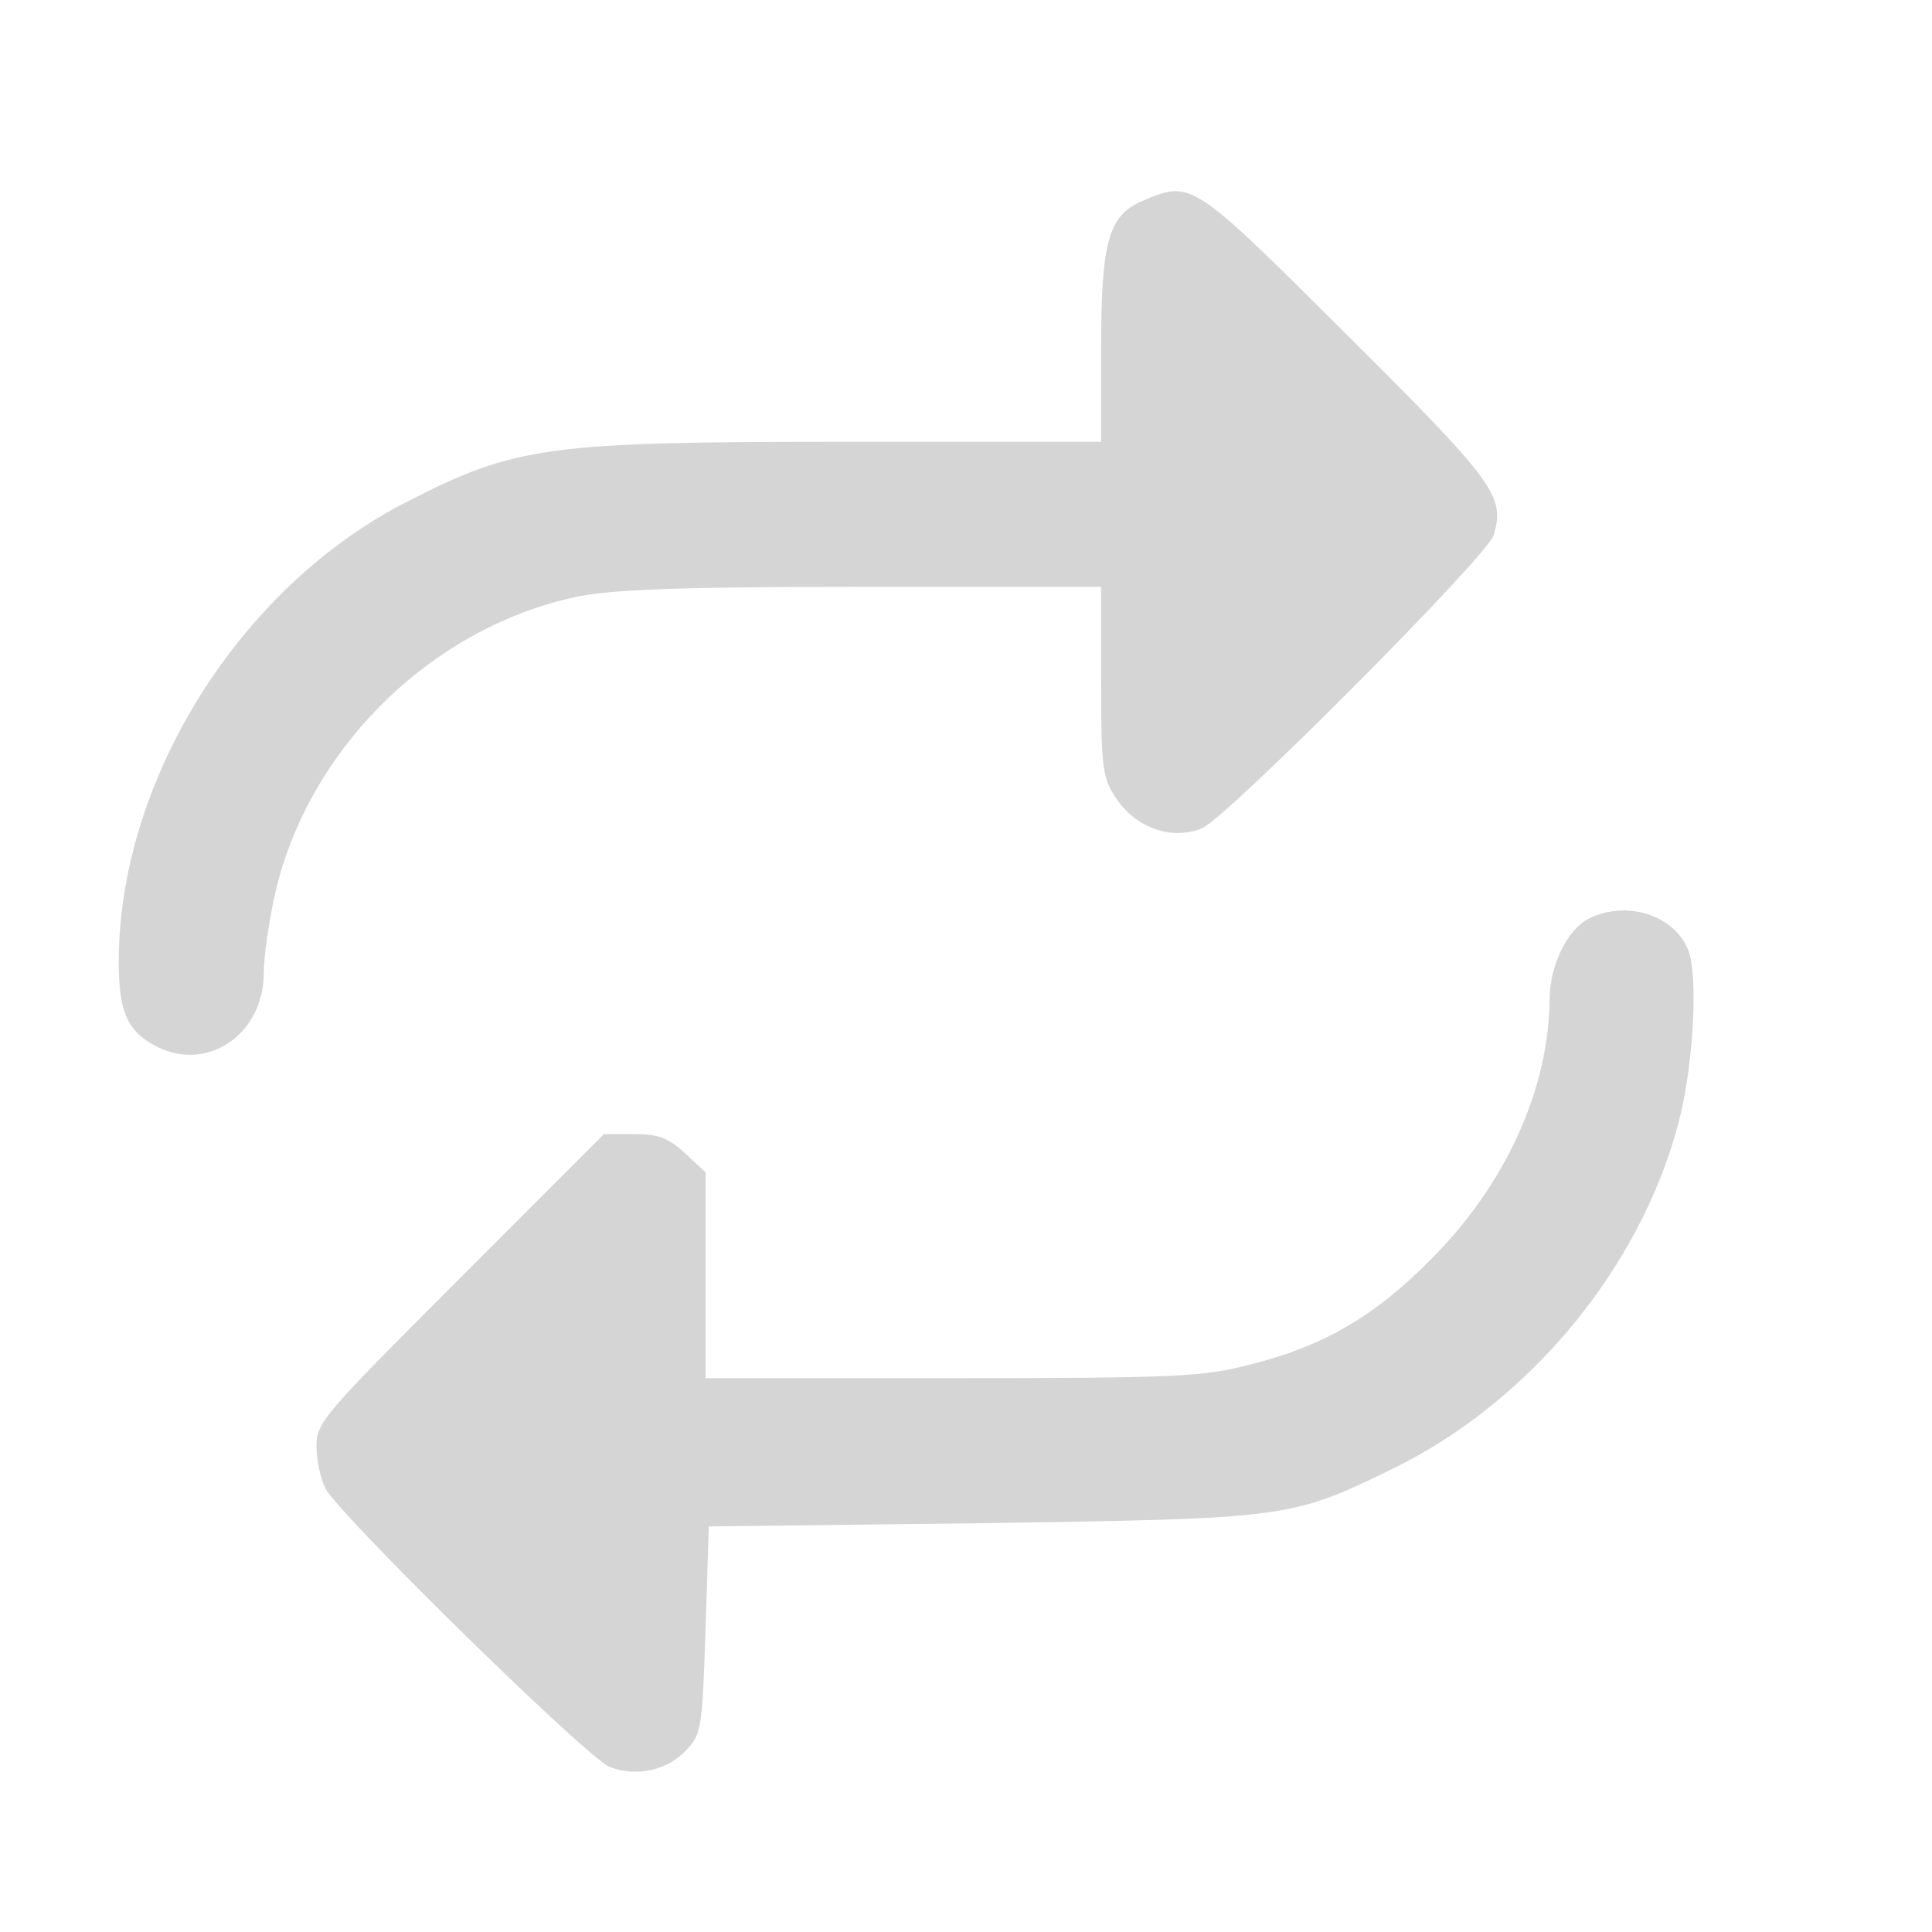
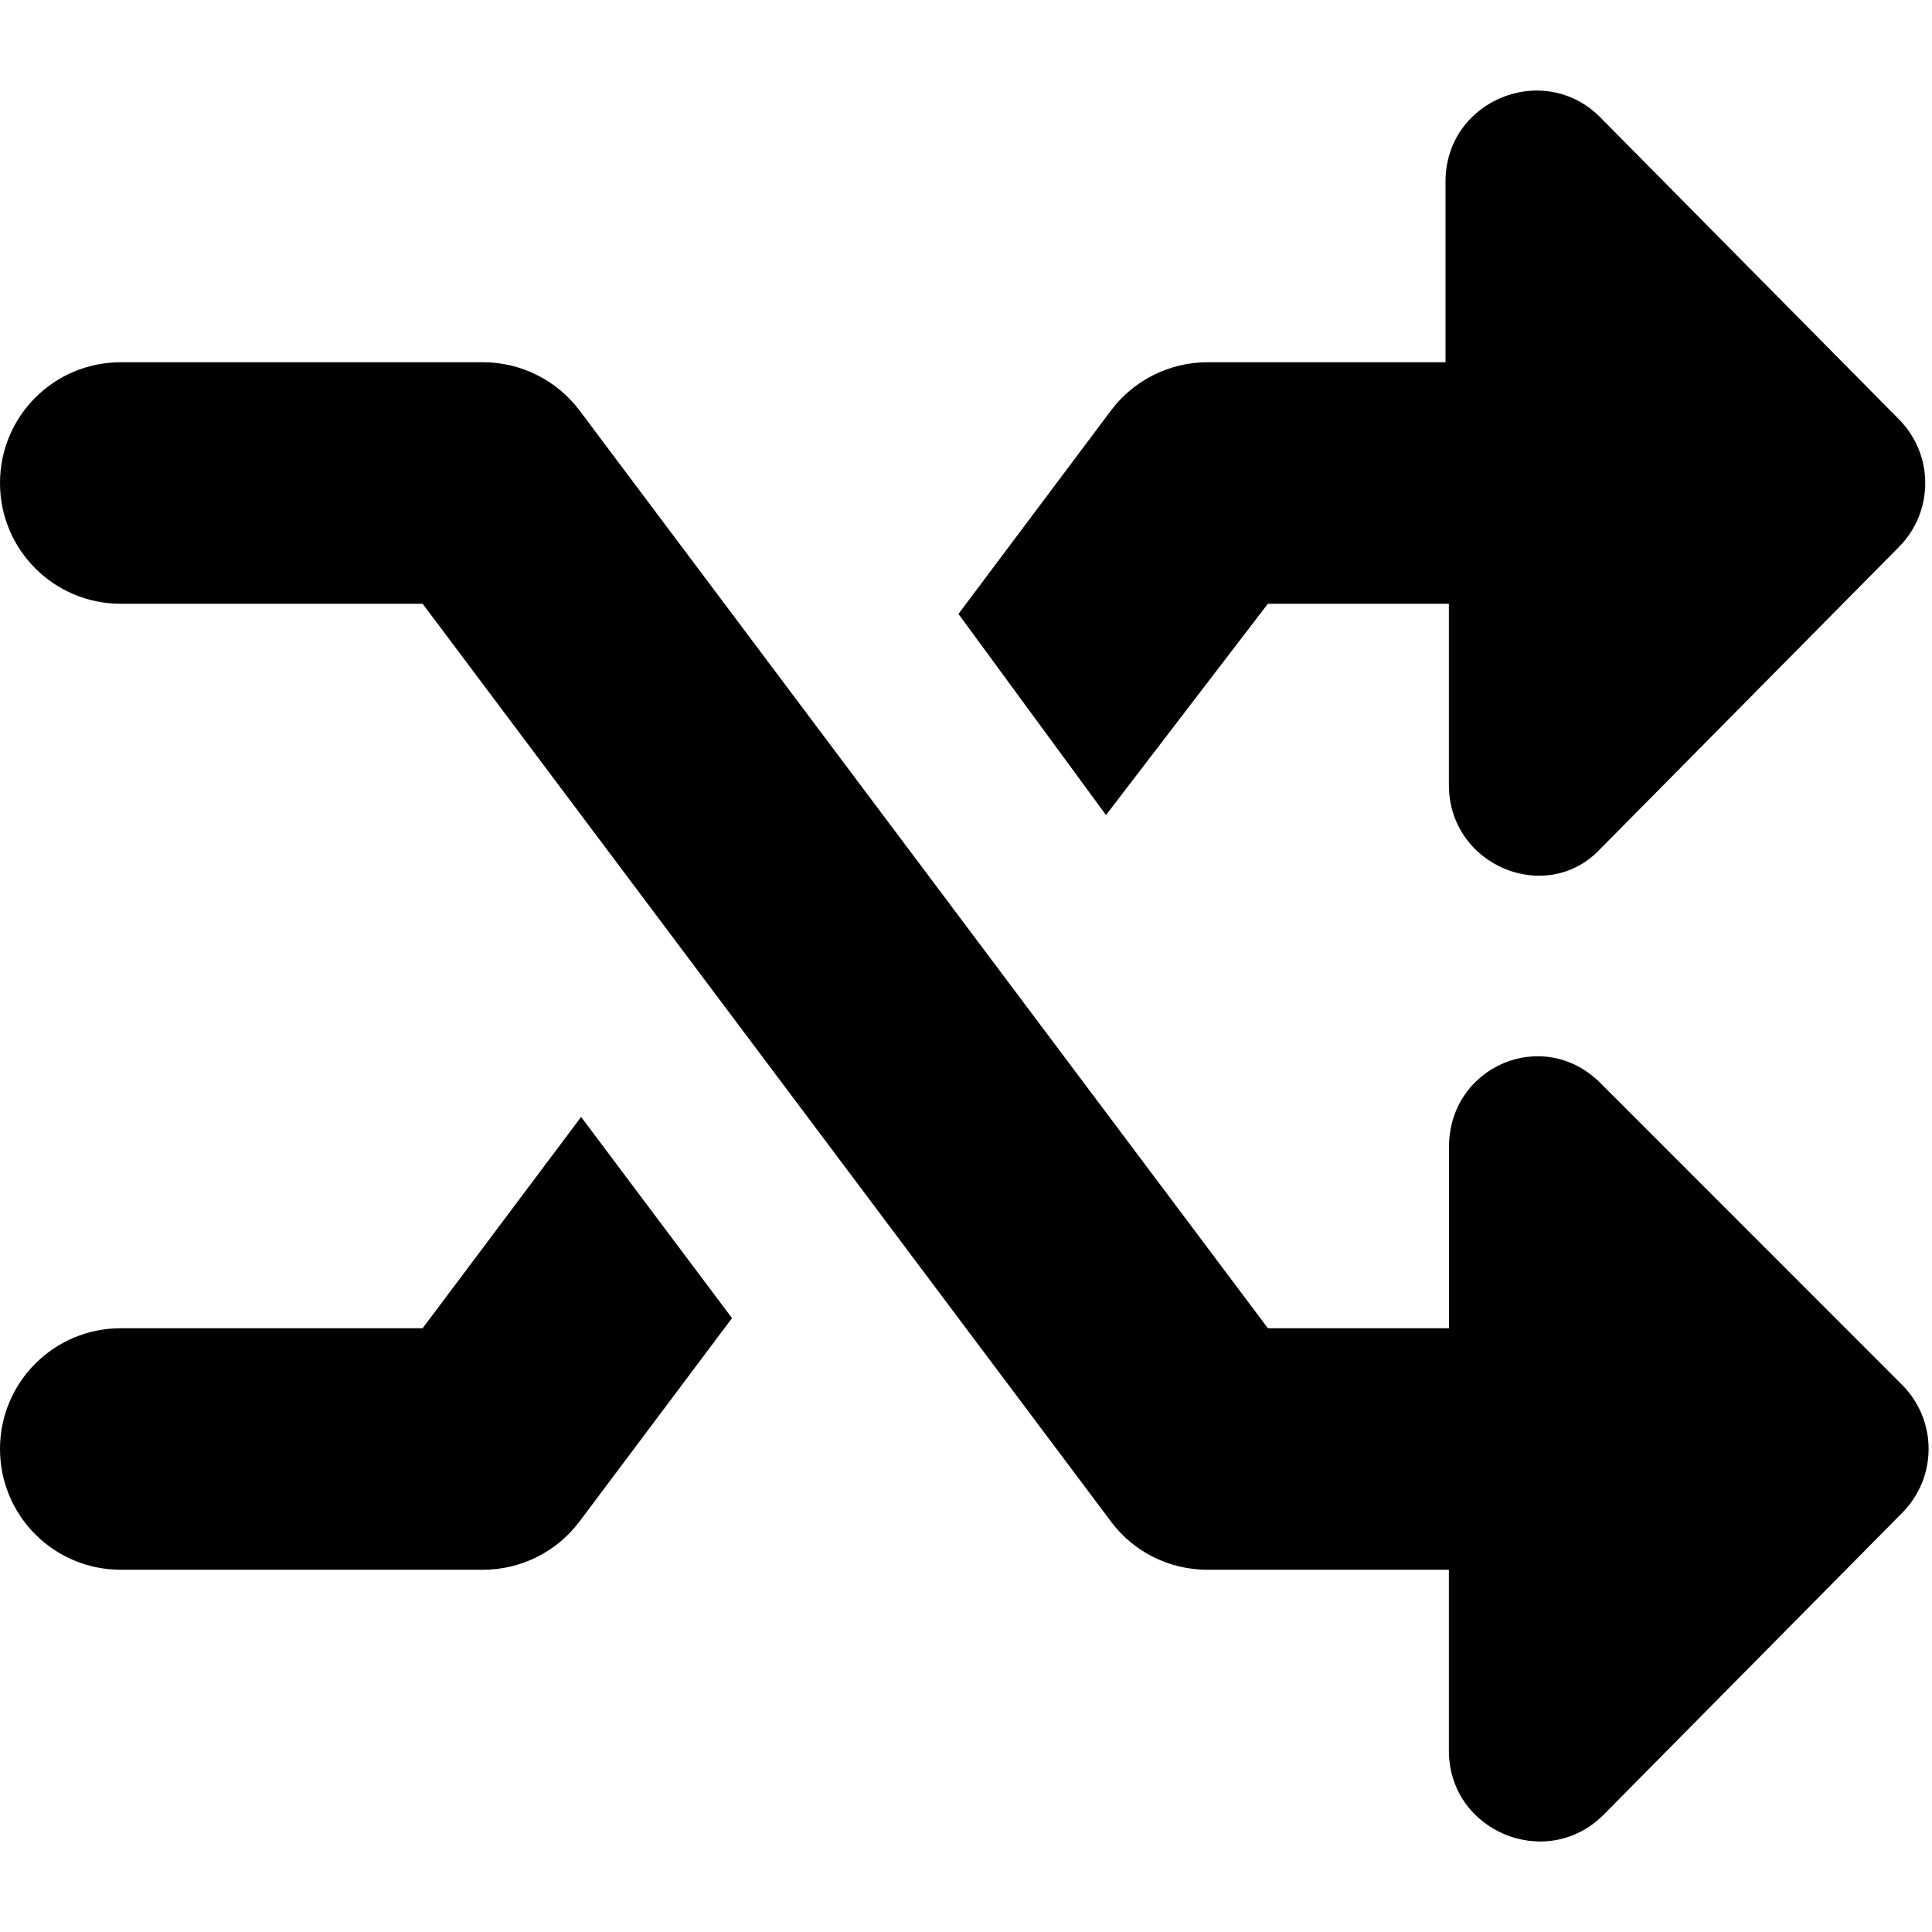
- <svg xmlns="http://www.w3.org/2000/svg" width="15" height="15" viewBox="0 0 15 15" fill="none">
-   <path d="M8.867 1.561C8.606 1.674 8.549 1.874 8.549 2.713V3.43H6.584C4.249 3.43 4.009 3.461 3.159 3.896C1.863 4.556 0.922 6.056 0.922 7.469C0.922 7.838 0.983 7.991 1.177 8.104C1.582 8.345 2.048 8.048 2.048 7.551C2.048 7.439 2.084 7.183 2.125 6.988C2.365 5.841 3.333 4.874 4.48 4.633C4.756 4.577 5.263 4.556 6.696 4.556H8.549V5.294C8.549 5.969 8.56 6.041 8.667 6.2C8.821 6.43 9.102 6.527 9.333 6.43C9.532 6.343 11.544 4.321 11.596 4.157C11.688 3.855 11.611 3.747 10.454 2.596C9.246 1.393 9.251 1.398 8.867 1.561Z" fill="#C4C4C4" fill-opacity="0.7" />
-   <path d="M12.338 7.131C12.169 7.213 12.031 7.5 12.031 7.756C12.026 8.457 11.688 9.2 11.109 9.778C10.669 10.224 10.27 10.454 9.696 10.597C9.338 10.689 9.128 10.7 7.387 10.7H5.478V9.901V9.102L5.319 8.954C5.191 8.836 5.114 8.805 4.925 8.805H4.689L3.573 9.922C2.514 10.981 2.457 11.043 2.457 11.227C2.457 11.335 2.488 11.483 2.529 11.56C2.647 11.775 4.567 13.659 4.736 13.72C4.945 13.797 5.181 13.746 5.329 13.587C5.447 13.464 5.452 13.413 5.478 12.655L5.503 11.851L7.628 11.826C10.019 11.79 10.019 11.79 10.828 11.396C11.877 10.879 12.732 9.845 13.029 8.729C13.147 8.294 13.188 7.572 13.106 7.372C12.993 7.101 12.625 6.988 12.338 7.131Z" fill="#C4C4C4" fill-opacity="0.7" />
+ <svg xmlns="http://www.w3.org/2000/svg" viewBox="0 0 512 512">
+   <path d="M424.1 287c-15.13-15.12-40.1-4.426-40.1 16.97V352H336L153.6 108.8C147.6 100.8 138.1 96 128 96H32C14.31 96 0 110.3 0 128s14.31 32 32 32h80l182.4 243.2C300.4 411.3 309.9 416 320 416h63.97v47.94c0 21.39 25.86 32.12 40.99 17l79.1-79.98c9.387-9.387 9.387-24.59 0-33.97L424.1 287zM336 160h47.97v48.03c0 21.39 25.87 32.09 40.1 16.97l79.1-79.98c9.387-9.391 9.385-24.59-.001-33.97l-79.1-79.98c-15.13-15.12-40.99-4.391-40.99 17V96H320c-10.06 0-19.56 4.75-25.59 12.81L254 162.7L293.1 216L336 160zM112 352H32c-17.69 0-32 14.31-32 32s14.31 32 32 32h96c10.06 0 19.56-4.75 25.59-12.81l40.4-53.87L154 296L112 352z" />
</svg>
